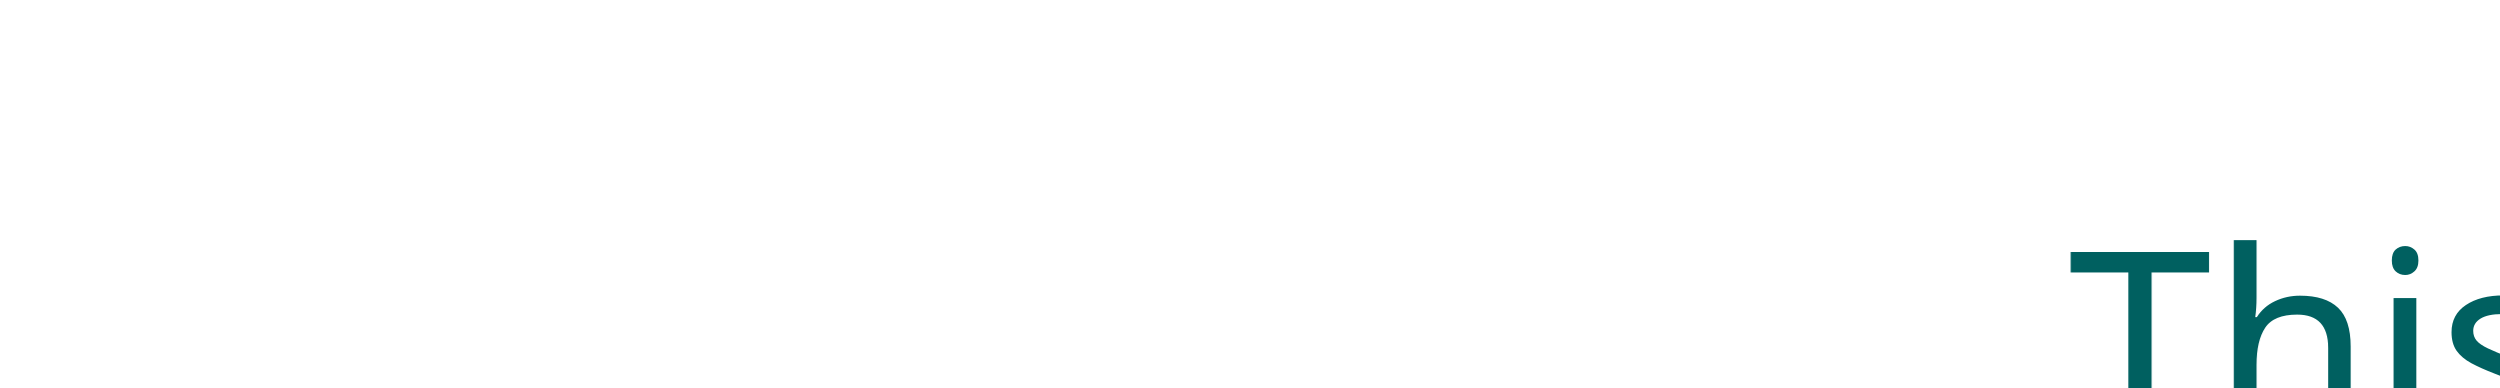
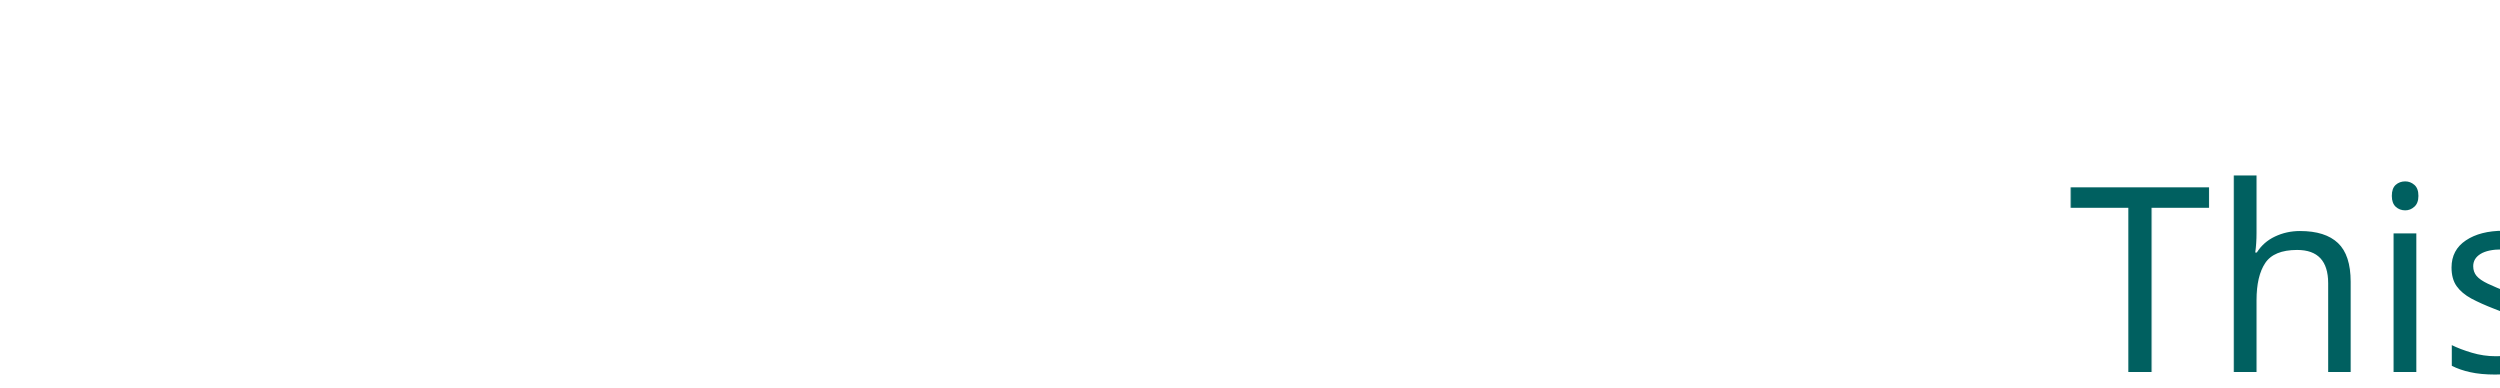
<svg xmlns="http://www.w3.org/2000/svg" contentScriptType="text/ecmascript" width="580" zoomAndPan="magnify" contentStyleType="text/css" height="90" viewBox="0 0 580 90" preserveAspectRatio="xMidYMid meet" version="1.0">
  <text x="480" font-size="10" y="86.3" style="text-align:center;font-family:Helvetica;font-size:60px;font-style:normal;font-variant:normal;font-weight:normal;font-stretch:normal;letter-spacing:0px;word-spacing:0px;line-height:125%;writing-mode:lr-tb;fill:#006060;fill-opacity:1.0;stroke:nonefont-family:sans-serif;" font-family="sans-serif">
-     <tspan style="font-family:sans-serif;" x="480" dy="15">This is a dummy infographic</tspan>
+     <tspan style="font-family:sans-serif;" x="480">This is a dummy infographic</tspan>
  </text>
</svg>
